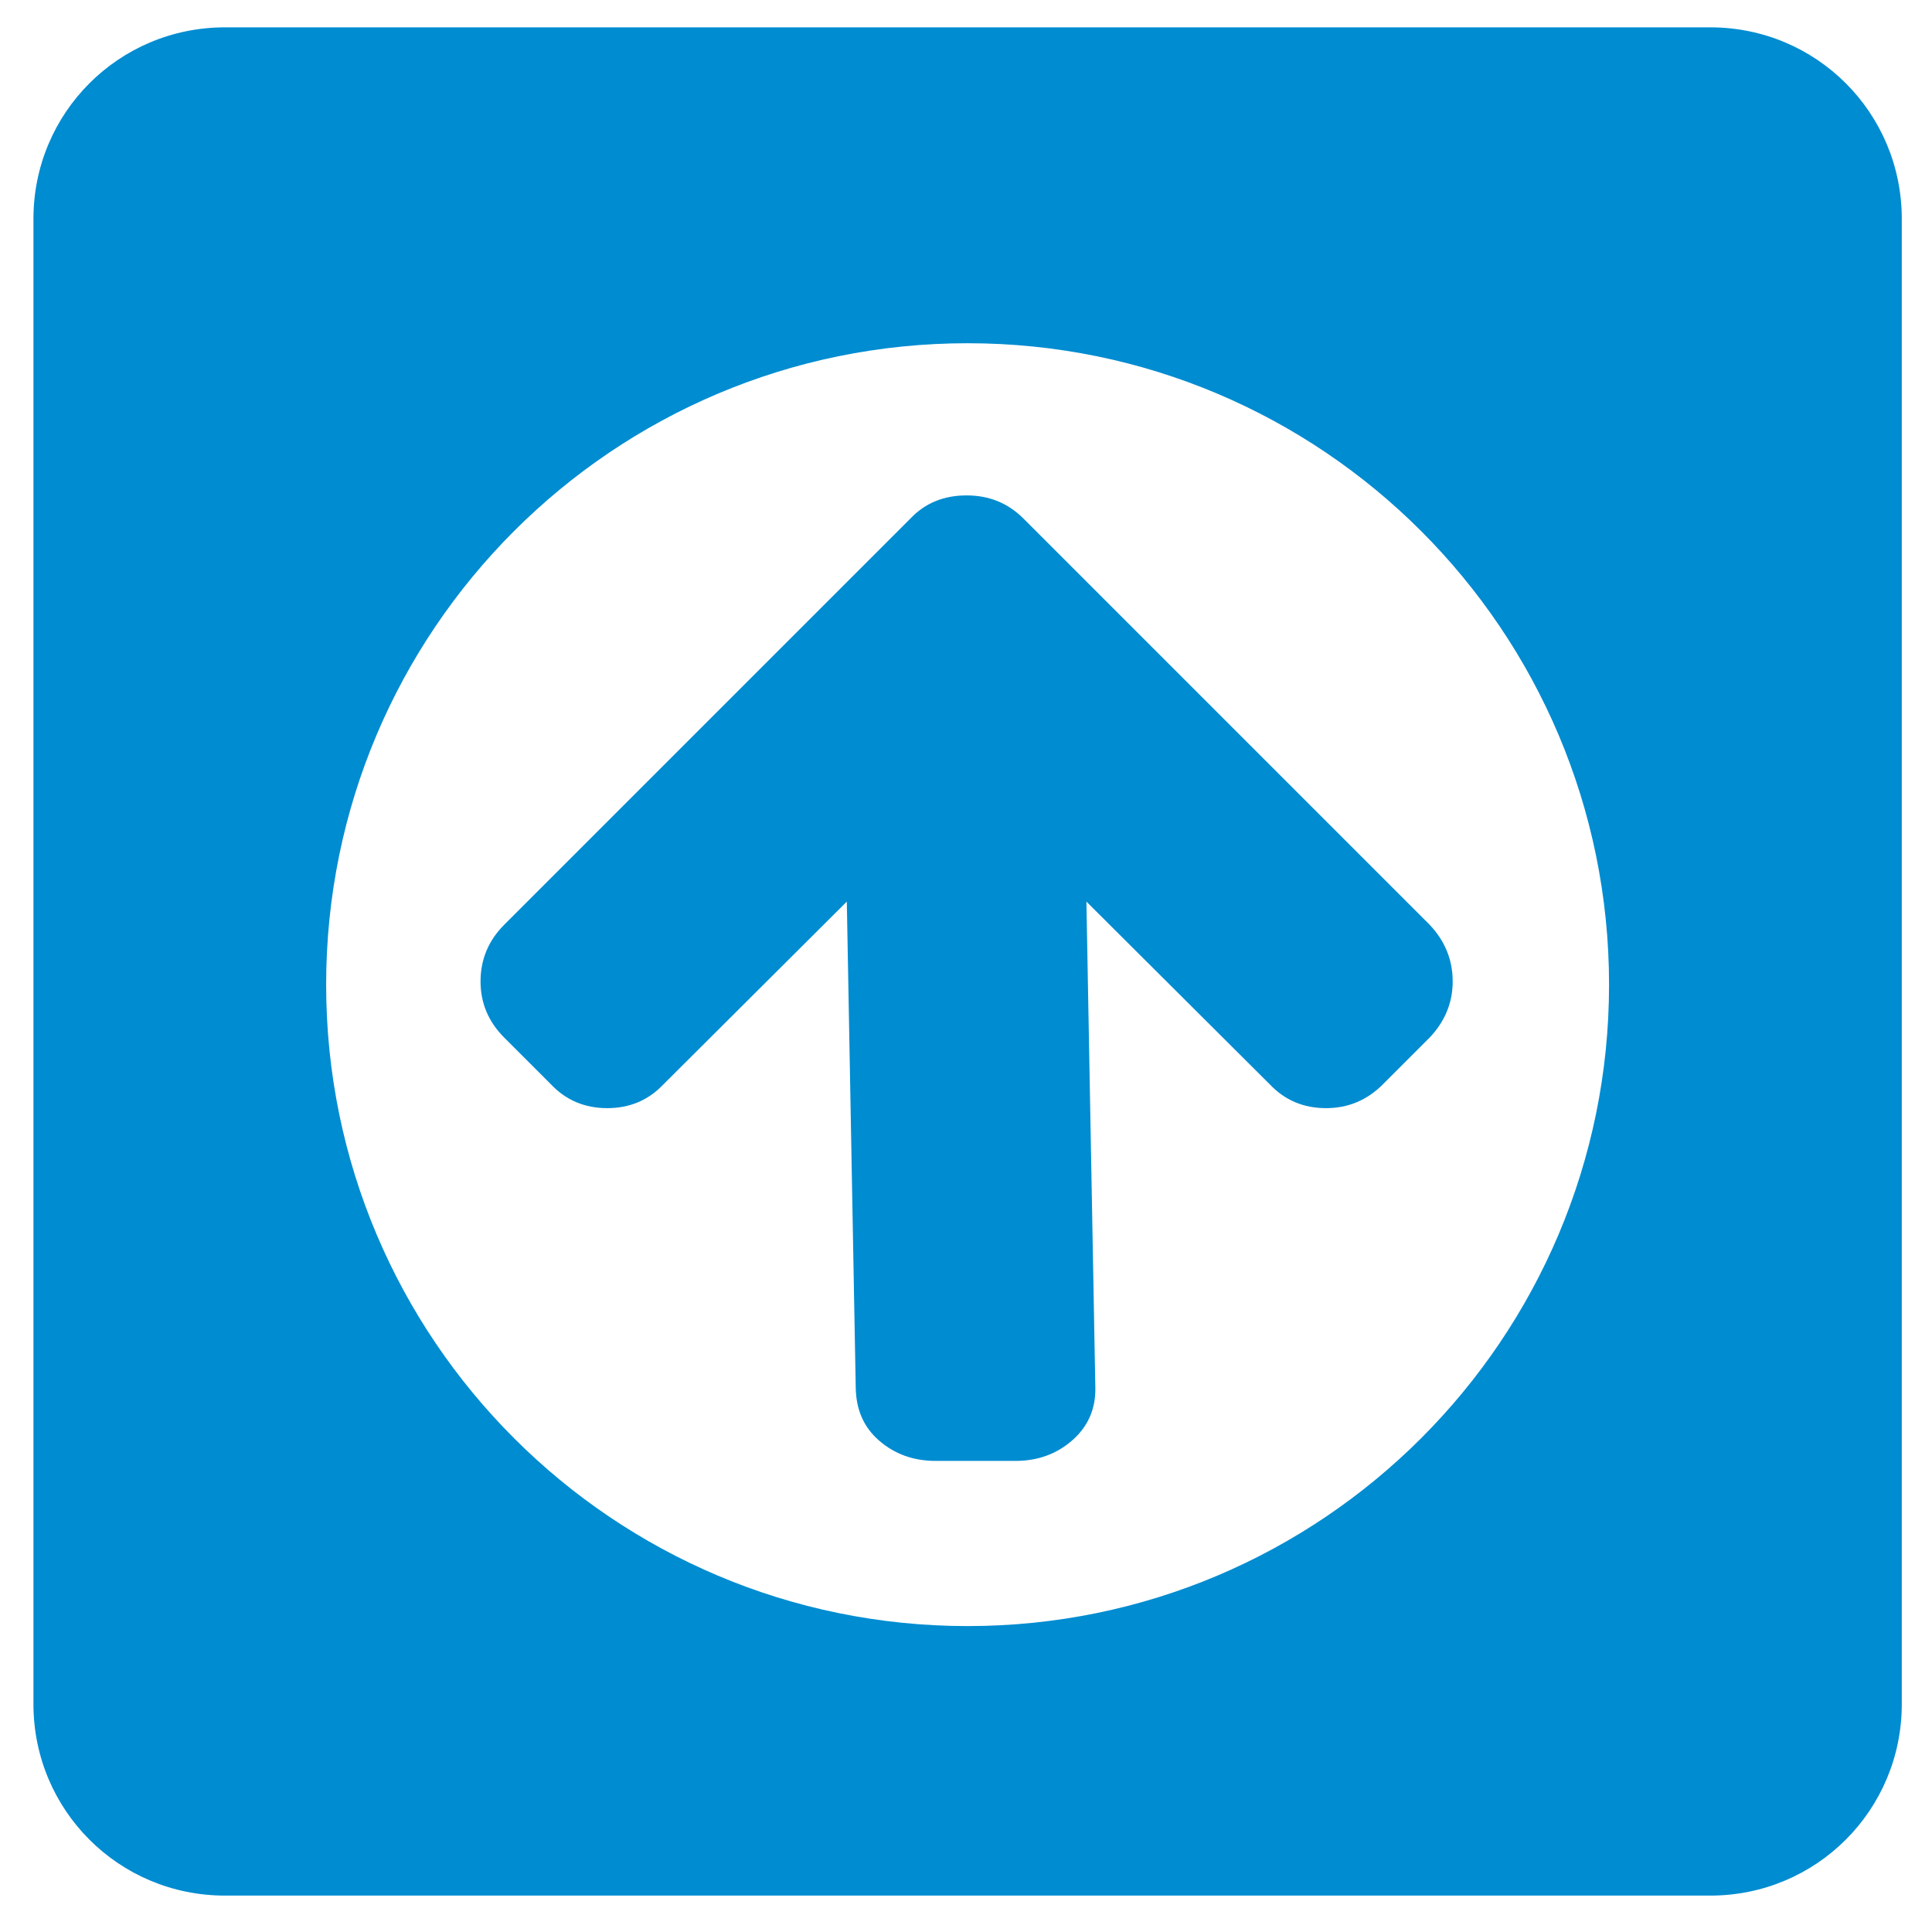
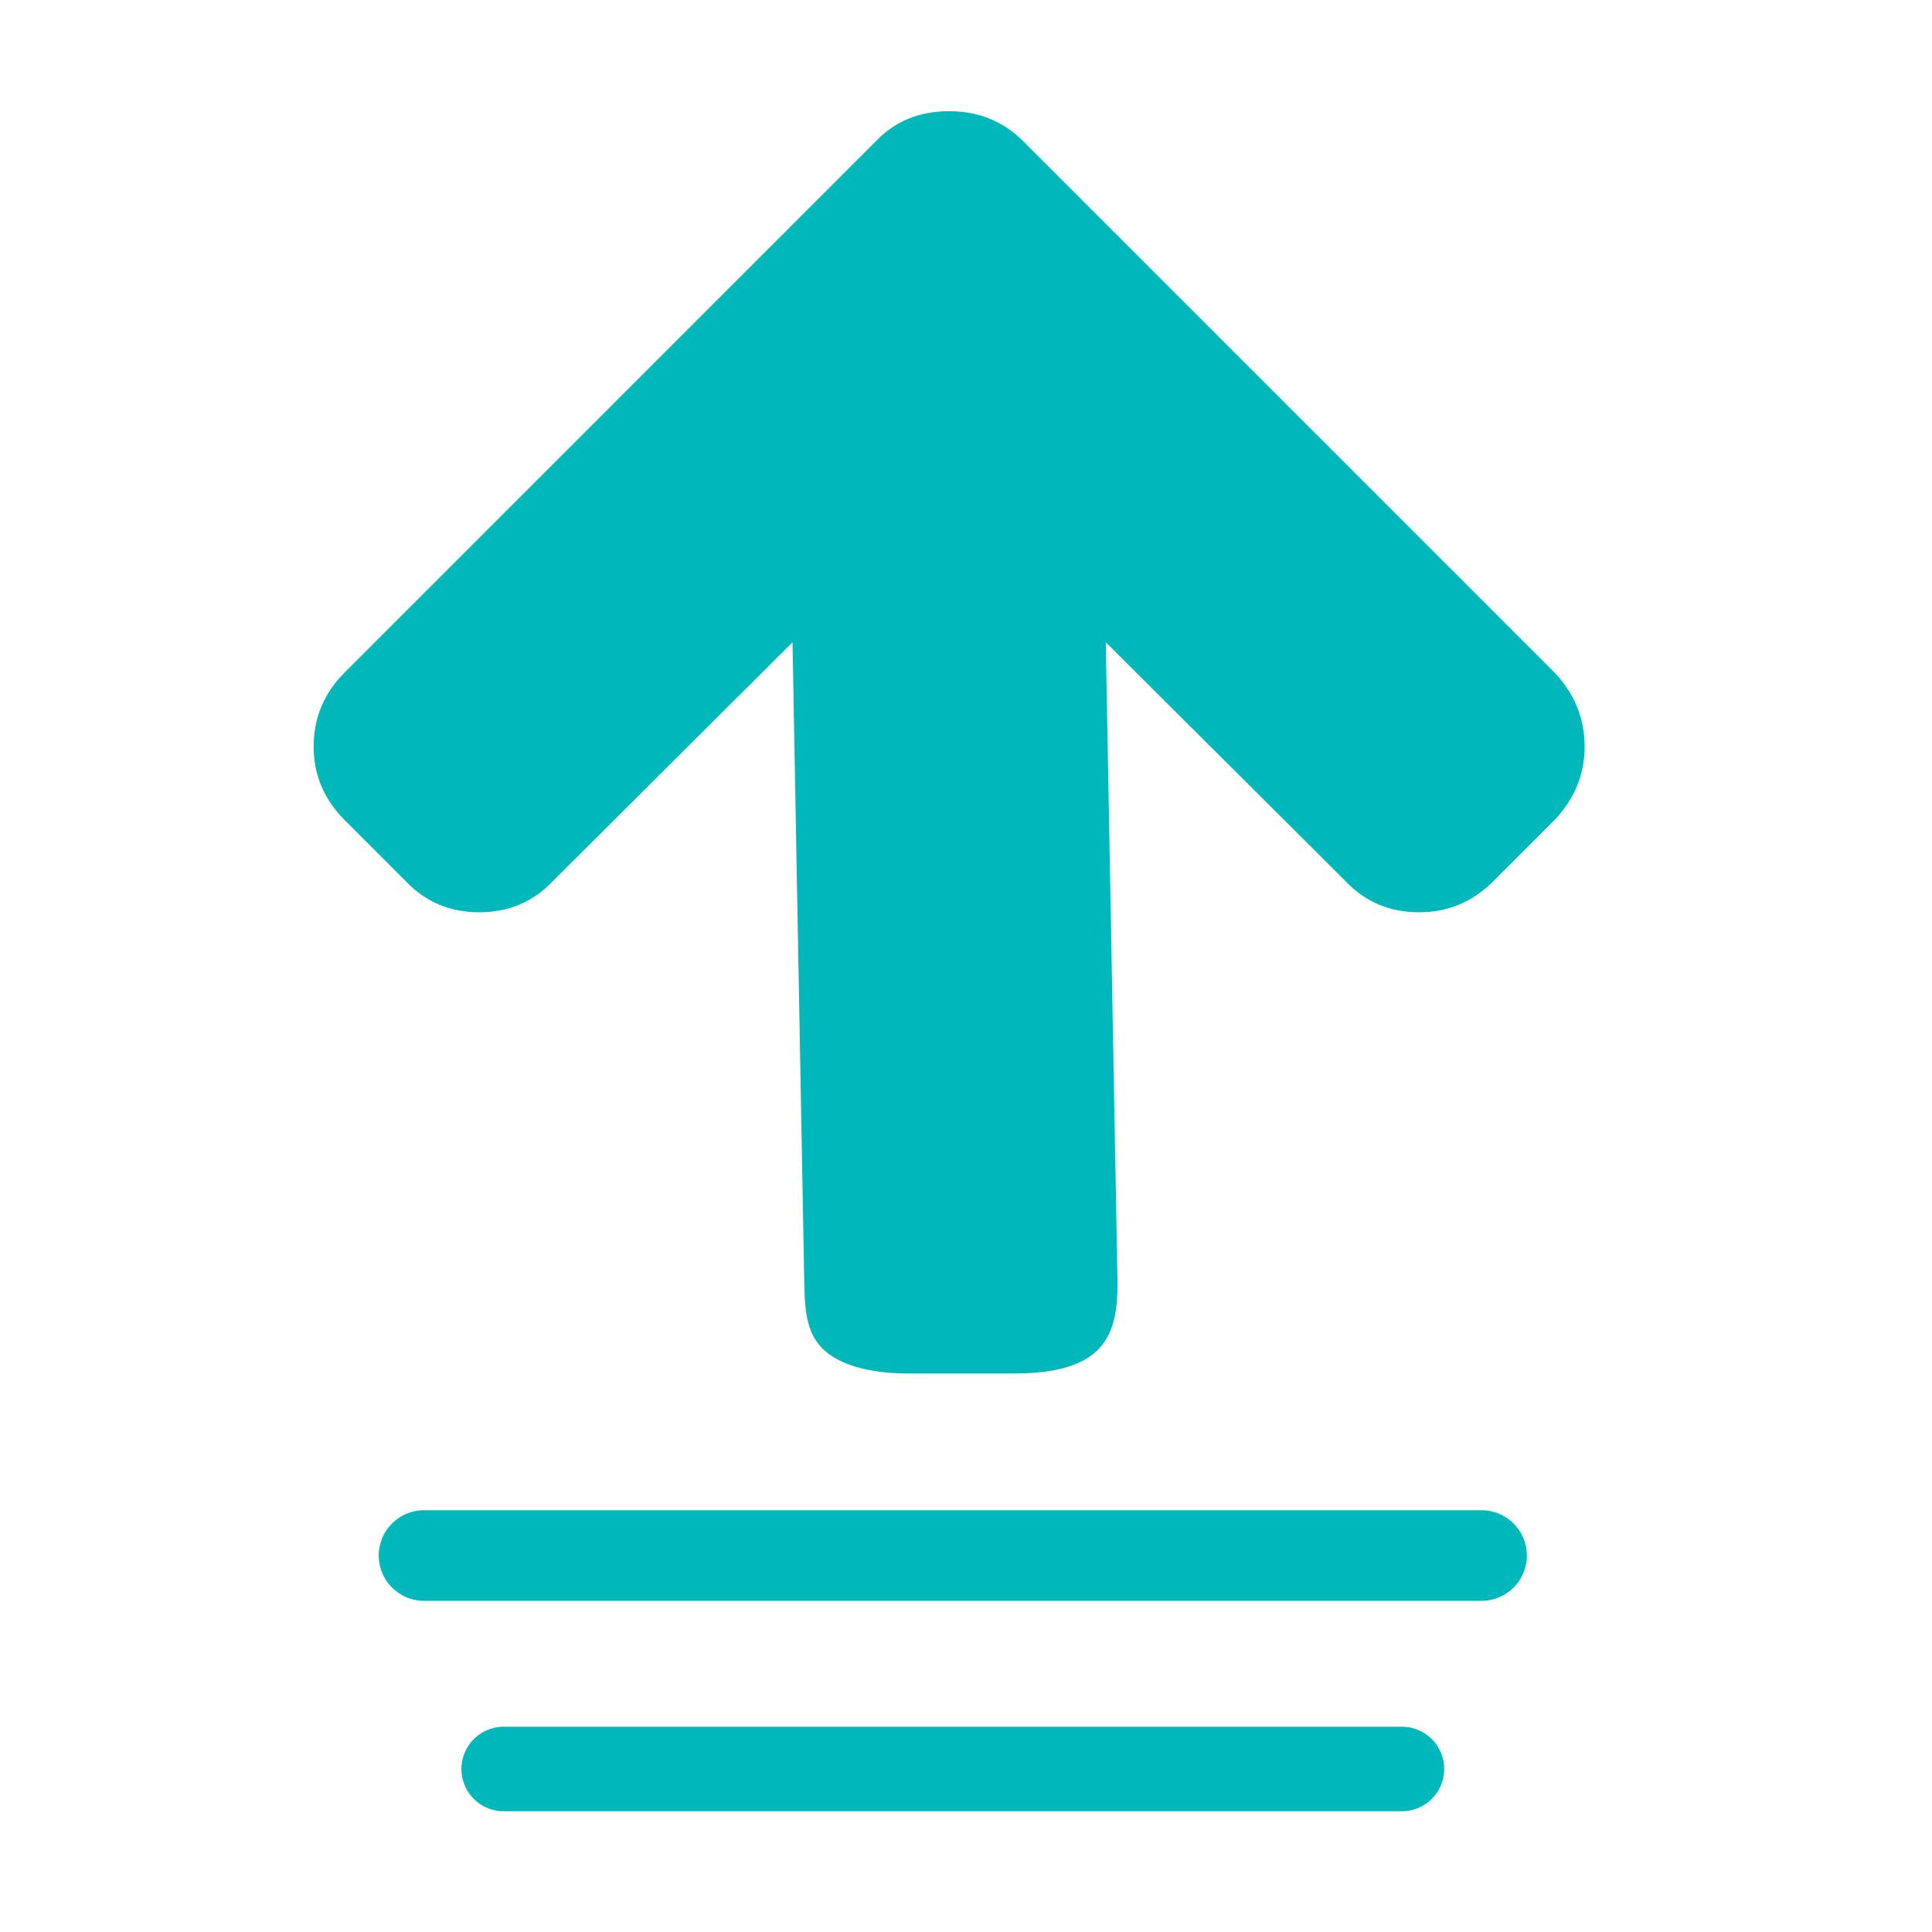
<svg xmlns="http://www.w3.org/2000/svg" width="64px" height="64px" id="svg2985" version="1.1">
  <defs id="defs2987" />
  <g id="layer1">
-     <path style="fill:#008cd1;fill-opacity:1;stroke:none;stroke-width:4.8;stroke-linecap:round;stroke-linejoin:round;stroke-miterlimit:4;stroke-dasharray:none;stroke-opacity:1" d="m 7.451,0.906 c -3.514,0 -6.343,2.829 -6.343,6.343 l 0,49.202 c 0,3.514 2.829,6.343 6.343,6.343 l 49.205,0 c 3.514,0 6.343,-2.829 6.343,-6.343 l 0,-49.202 c 0,-3.514 -2.829,-6.343 -6.343,-6.343 l -49.205,0 z M 32.053,11.37 A 21.249,21.249 0 0 1 53.302,32.619 21.249,21.249 0 0 1 32.053,53.866 21.249,21.249 0 0 1 10.804,32.619 21.249,21.249 0 0 1 32.053,11.37 Z" id="rect4176" />
-     <g transform="matrix(0.2279632,0,0,0.2279632,8.993685,-184.6612)" id="layer1-6" style="fill:#008cd1;fill-opacity:1">
-       <g style="fill:#008cd1;fill-opacity:1" id="g3027" transform="matrix(0.09067077,0,0,-0.09067077,25.57206,1003.9)">
-         <path style="fill:#008cd1;fill-opacity:1" id="path3029" d="m 1611,565 c 0,-34 -12.333,-64 -37,-90 l -75,-75 c -25.333,-25.333 -55.667,-38 -91,-38 -36,0 -66,12.667 -90,38 l -294,293 14.308,-779.353 c 0.636,-34.661 -12.5,-62.833 -37.5,-84.5 -25,-21.667 -55.167,-32.5 -90.5,-32.5 l -128,0 c -35.333,0 -65.5,10.833 -90.5,32.5 -25,21.667 -36.864,49.839 -37.5,84.5 L 640,693 346,400 c -24,-25.333 -54,-38 -90,-38 -36,0 -66,12.667 -90,38 l -75,75 c -25.333,25.333 -38,55.333 -38,90 0,35.333 12.667,65.667 38,91 l 651,651 c 23.333,24.667 53.333,37 90,37 36,0 66.333,-12.333 91,-37 l 651,-651 c 24.667,-26 37,-56.333 37,-91 z" />
+     <g transform="matrix(0.2980407,0,0,0.2980407,1.33661,-259.2001)" id="layer1-6" style="fill:#00b7ba;fill-opacity:1">
+       <g style="fill:#00b7ba;fill-opacity:1" id="g3027" transform="matrix(0.09067077,0,0,-0.09067077,25.57206,1003.9)">
+         <path style="fill:#00b7ba;fill-opacity:1" id="path3029" d="m 1611,565 c 0,-34 -12.333,-64 -37,-90 l -75,-75 c -25.333,-25.333 -55.667,-38 -91,-38 -36,0 -66,12.667 -90,38 l -294,293 14.308,-779.353 c 0.636,-34.661 -2.408,-69.561 -27.408,-91.228 -25,-21.667 -65.259,-25.772 -100.592,-25.772 h -128 c -35.333,0 -77.274,5.787 -102.274,27.454 -25,21.667 -25.089,54.885 -25.726,89.546 L 640,693 346,400 c -24,-25.333 -54,-38 -90,-38 -36,0 -66,12.667 -90,38 l -75,75 c -25.333,25.333 -38,55.333 -38,90 0,35.333 12.667,65.667 38,91 l 651,651 c 23.333,24.667 53.333,37 90,37 36,0 66.333,-12.333 91,-37 l 651,-651 c 24.667,-26 37,-56.333 37,-91 z" />
      </g>
    </g>
+     <path style="fill:none;stroke:#00b7ba;stroke-width:3;stroke-linecap:round;stroke-linejoin:miter;stroke-miterlimit:4;stroke-dasharray:none;stroke-opacity:1" d="M 14.046,51.529 H 49.079" id="path819" />
+     <path style="fill:none;stroke:#00b7ba;stroke-width:2.8;stroke-linecap:round;stroke-linejoin:miter;stroke-miterlimit:4;stroke-dasharray:none;stroke-opacity:1" d="M 16.685,58.6 H 46.441" id="path823" />
  </g>
</svg>
